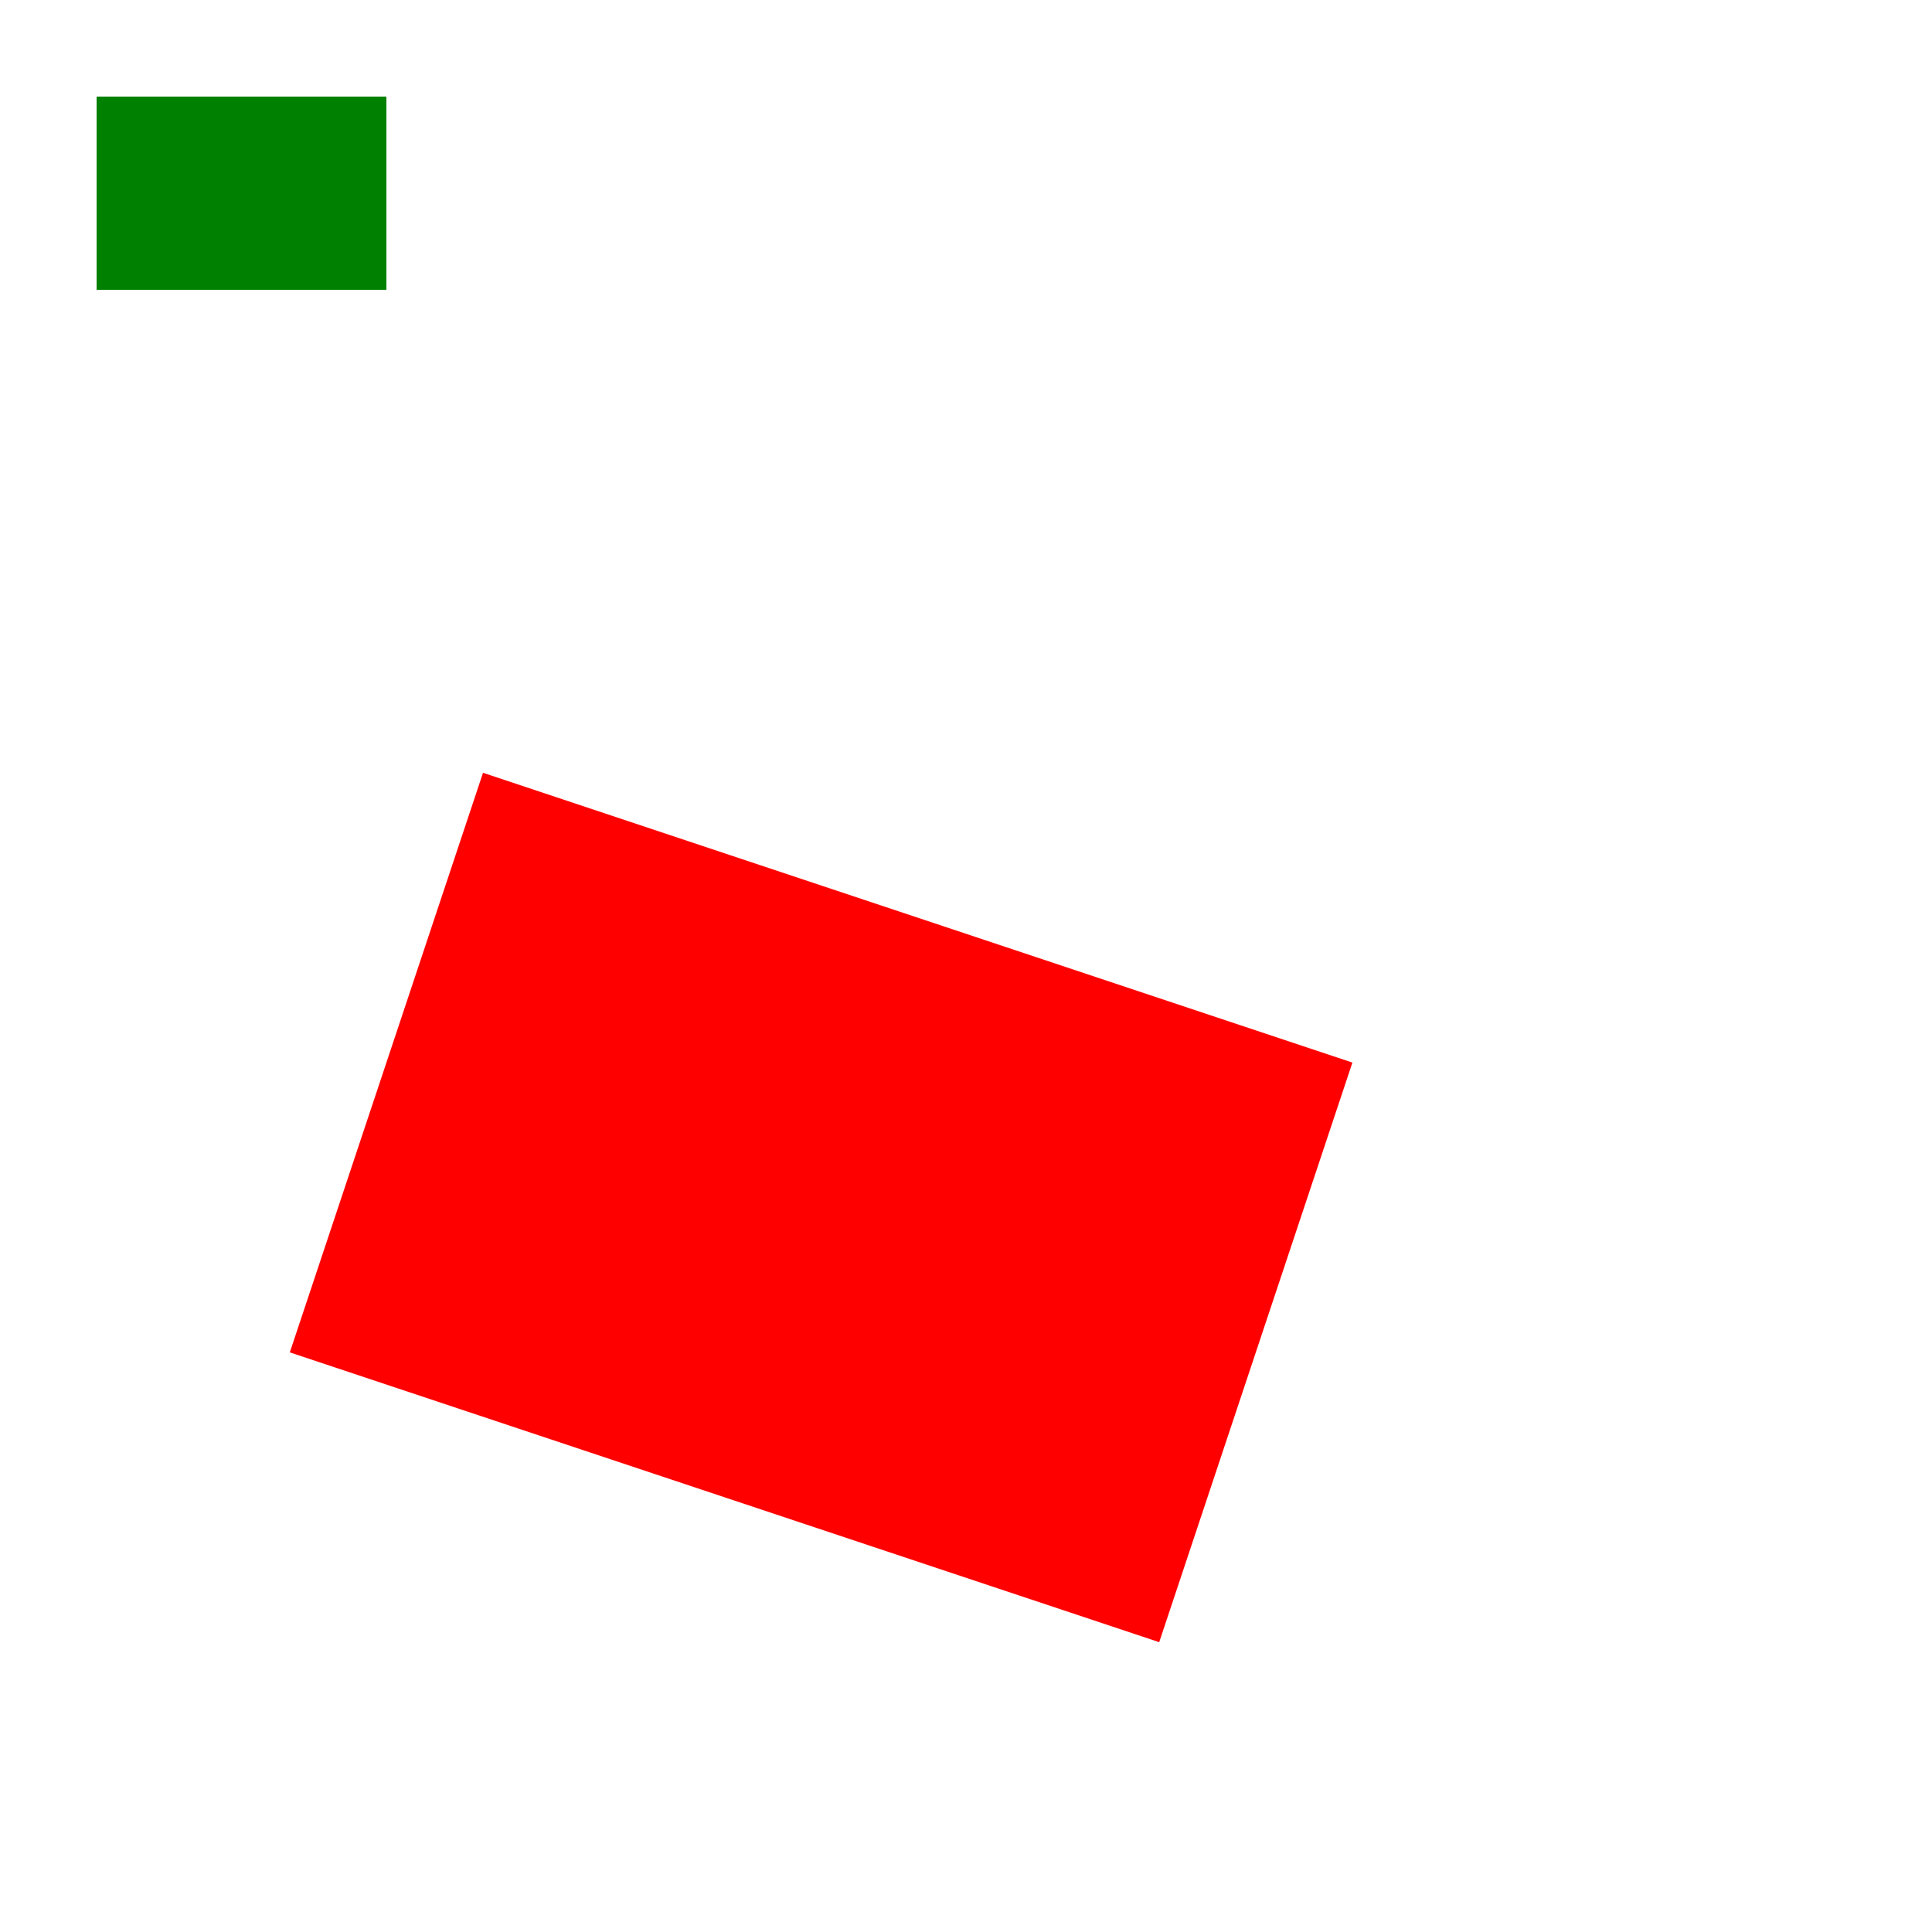
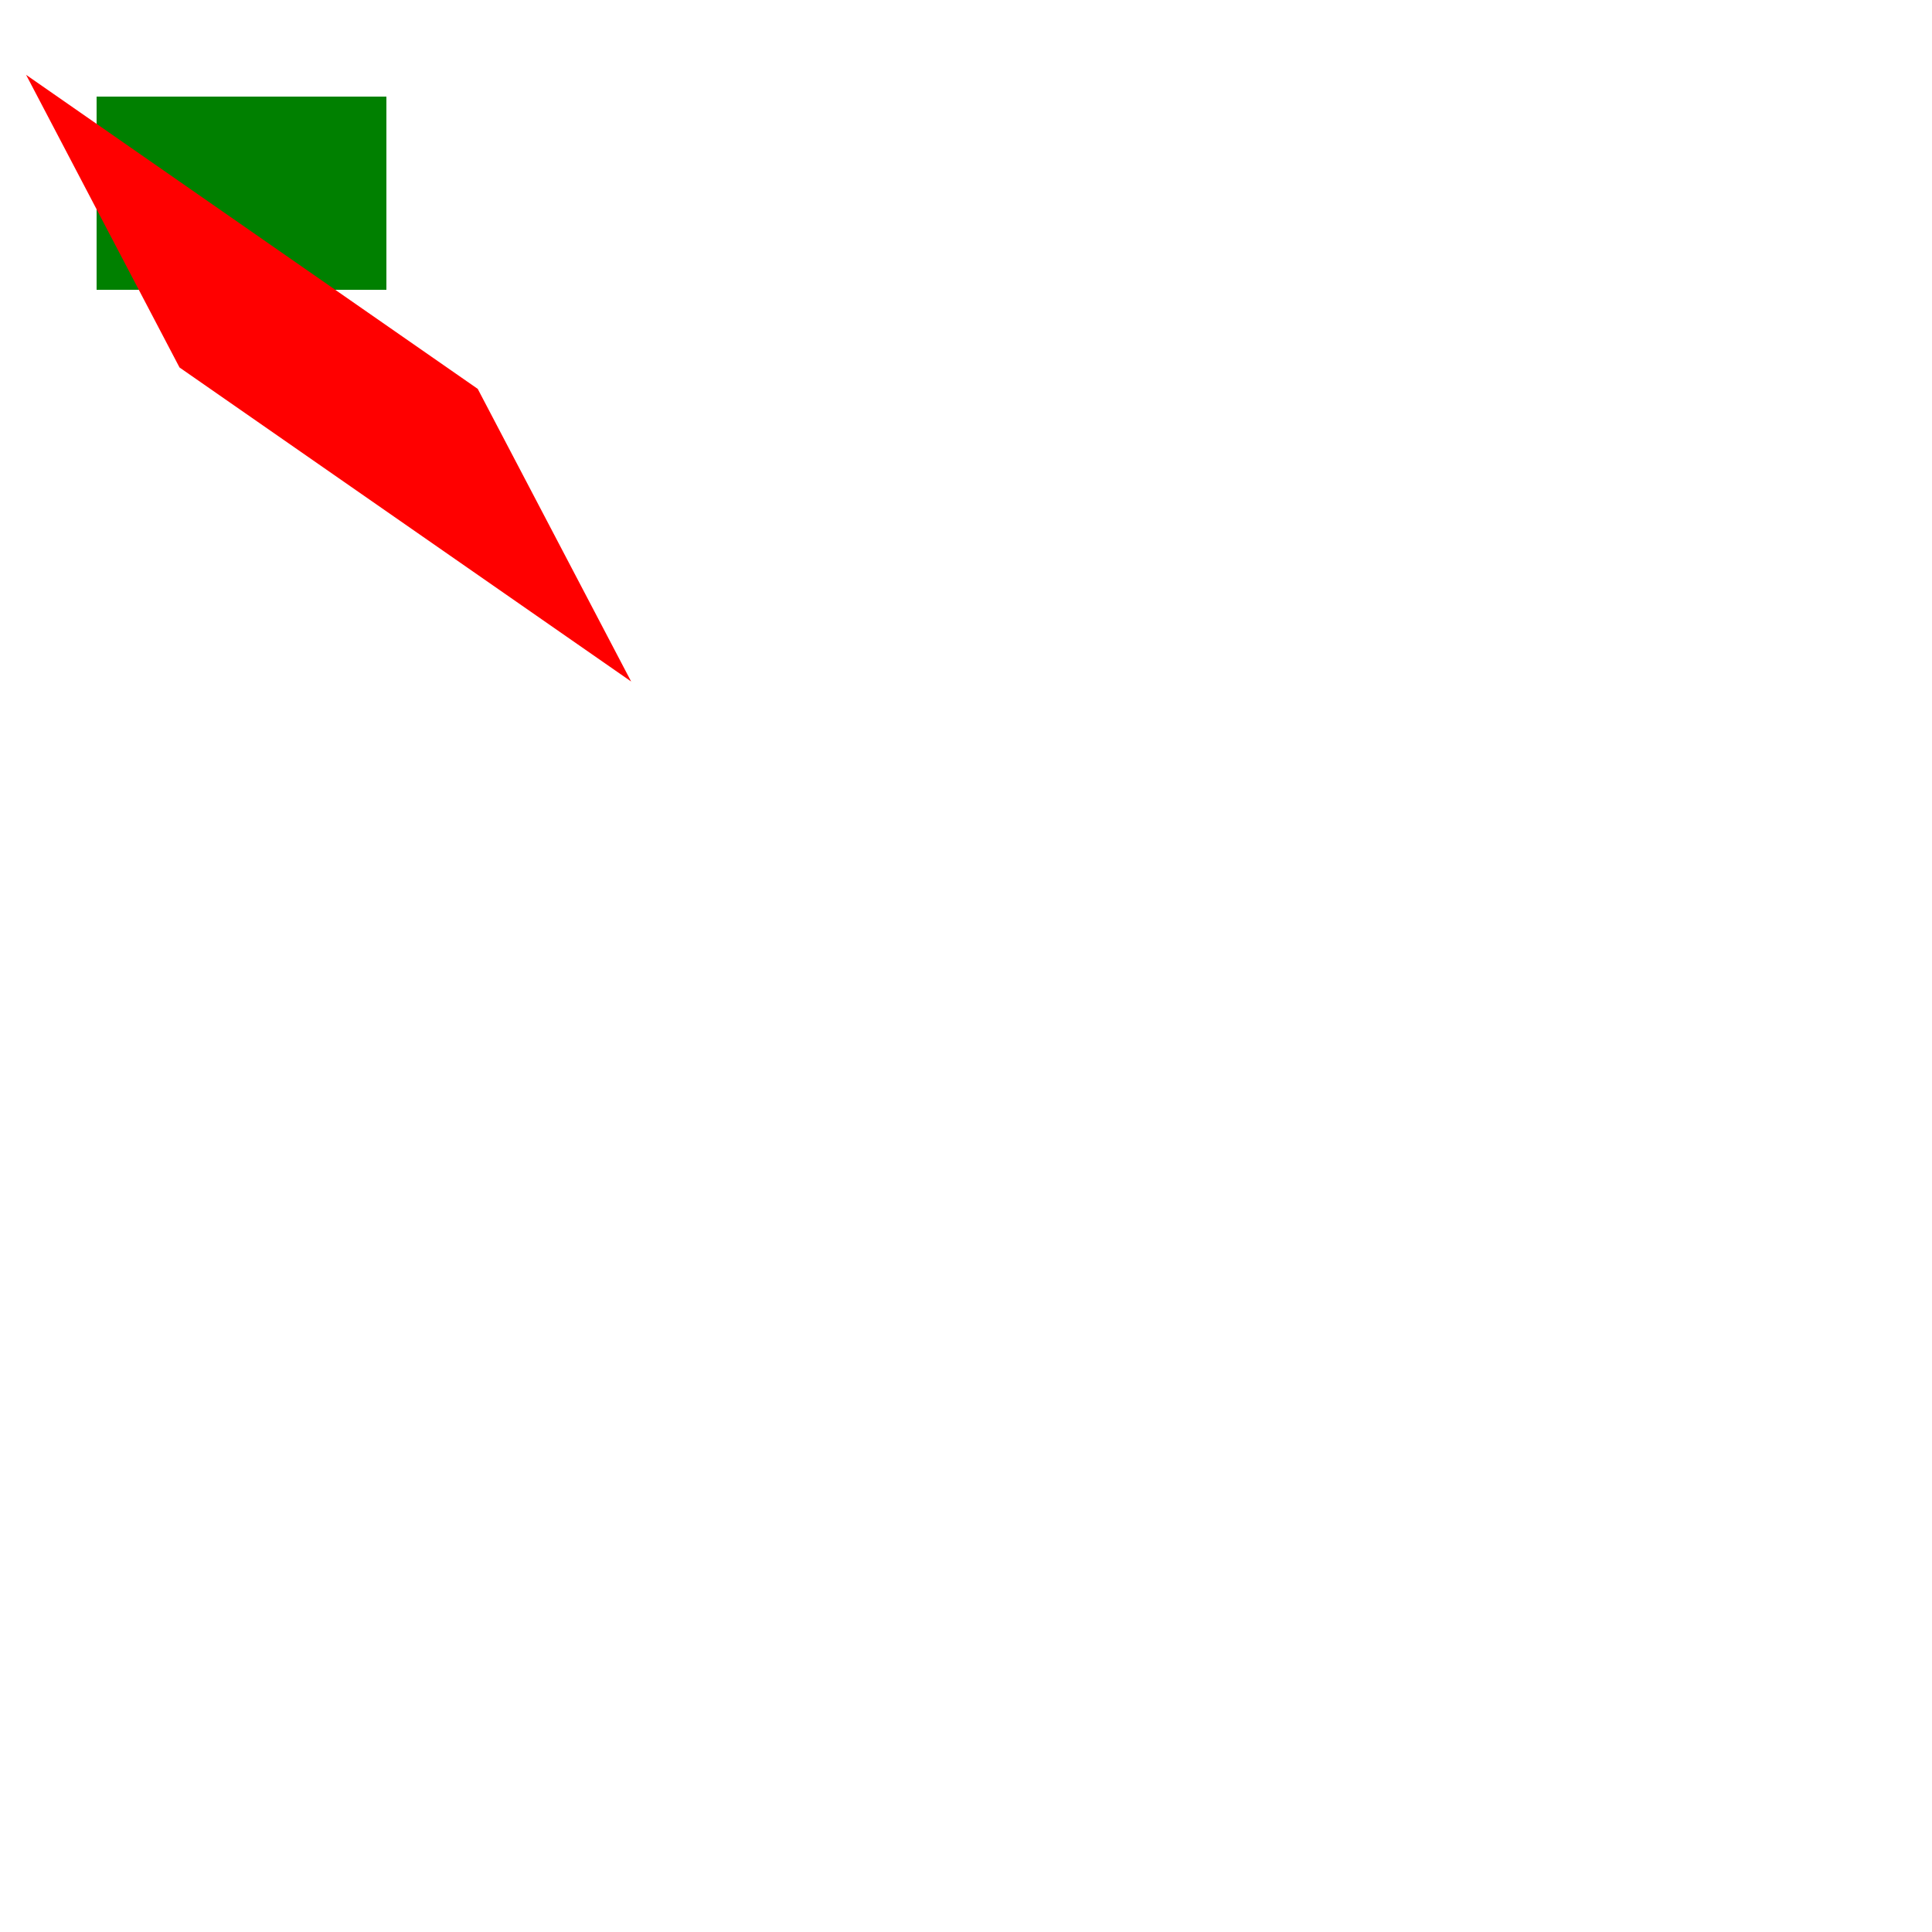
<svg xmlns="http://www.w3.org/2000/svg" viewBox="0 0 200 200">
  <rect x="10" y="10" width="30" height="20" fill="green" />
-   <rect x="10" y="10" width="30" height="20" fill="red" transform="matrix(3 1 -1 3 30 40)" />
+   <rect x="10" y="10" width="30" height="20" fill="red" transform="matrix( 3 1 -1 3 30 40)                translate( 10 ) scale(0.3, 0.5)                rotate(30 10 10)                skewX(-70)" />
</svg>
